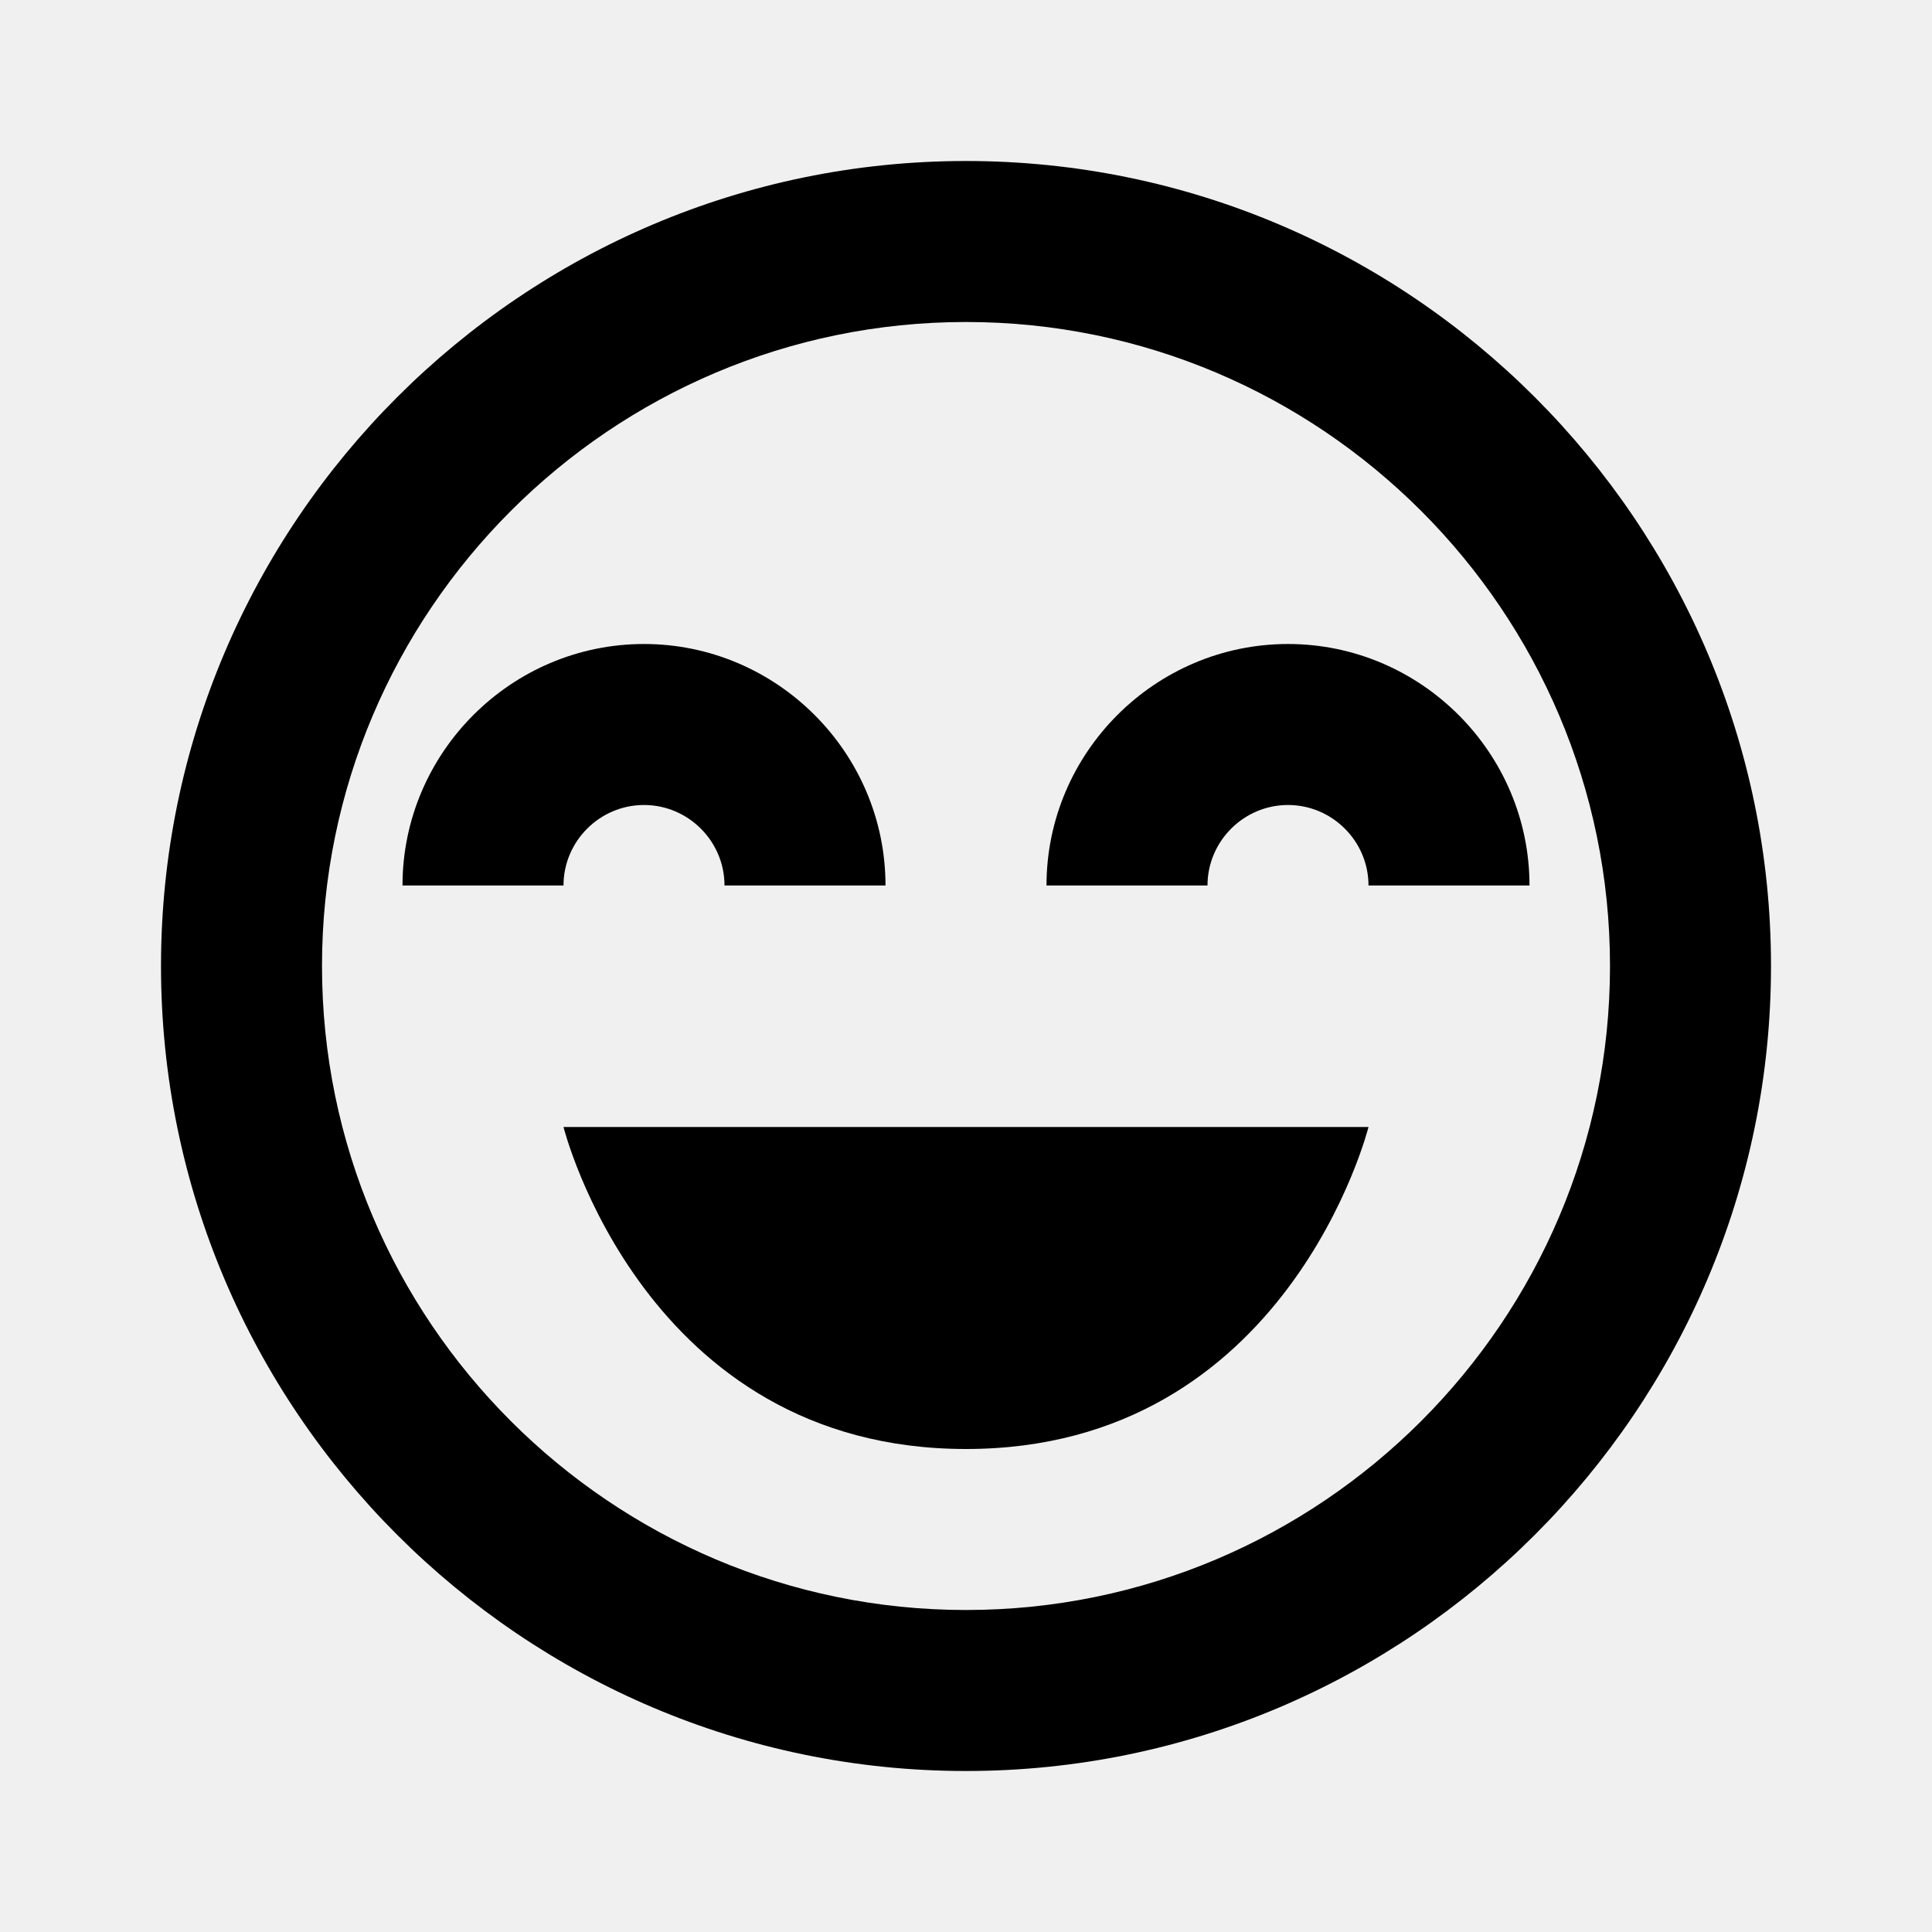
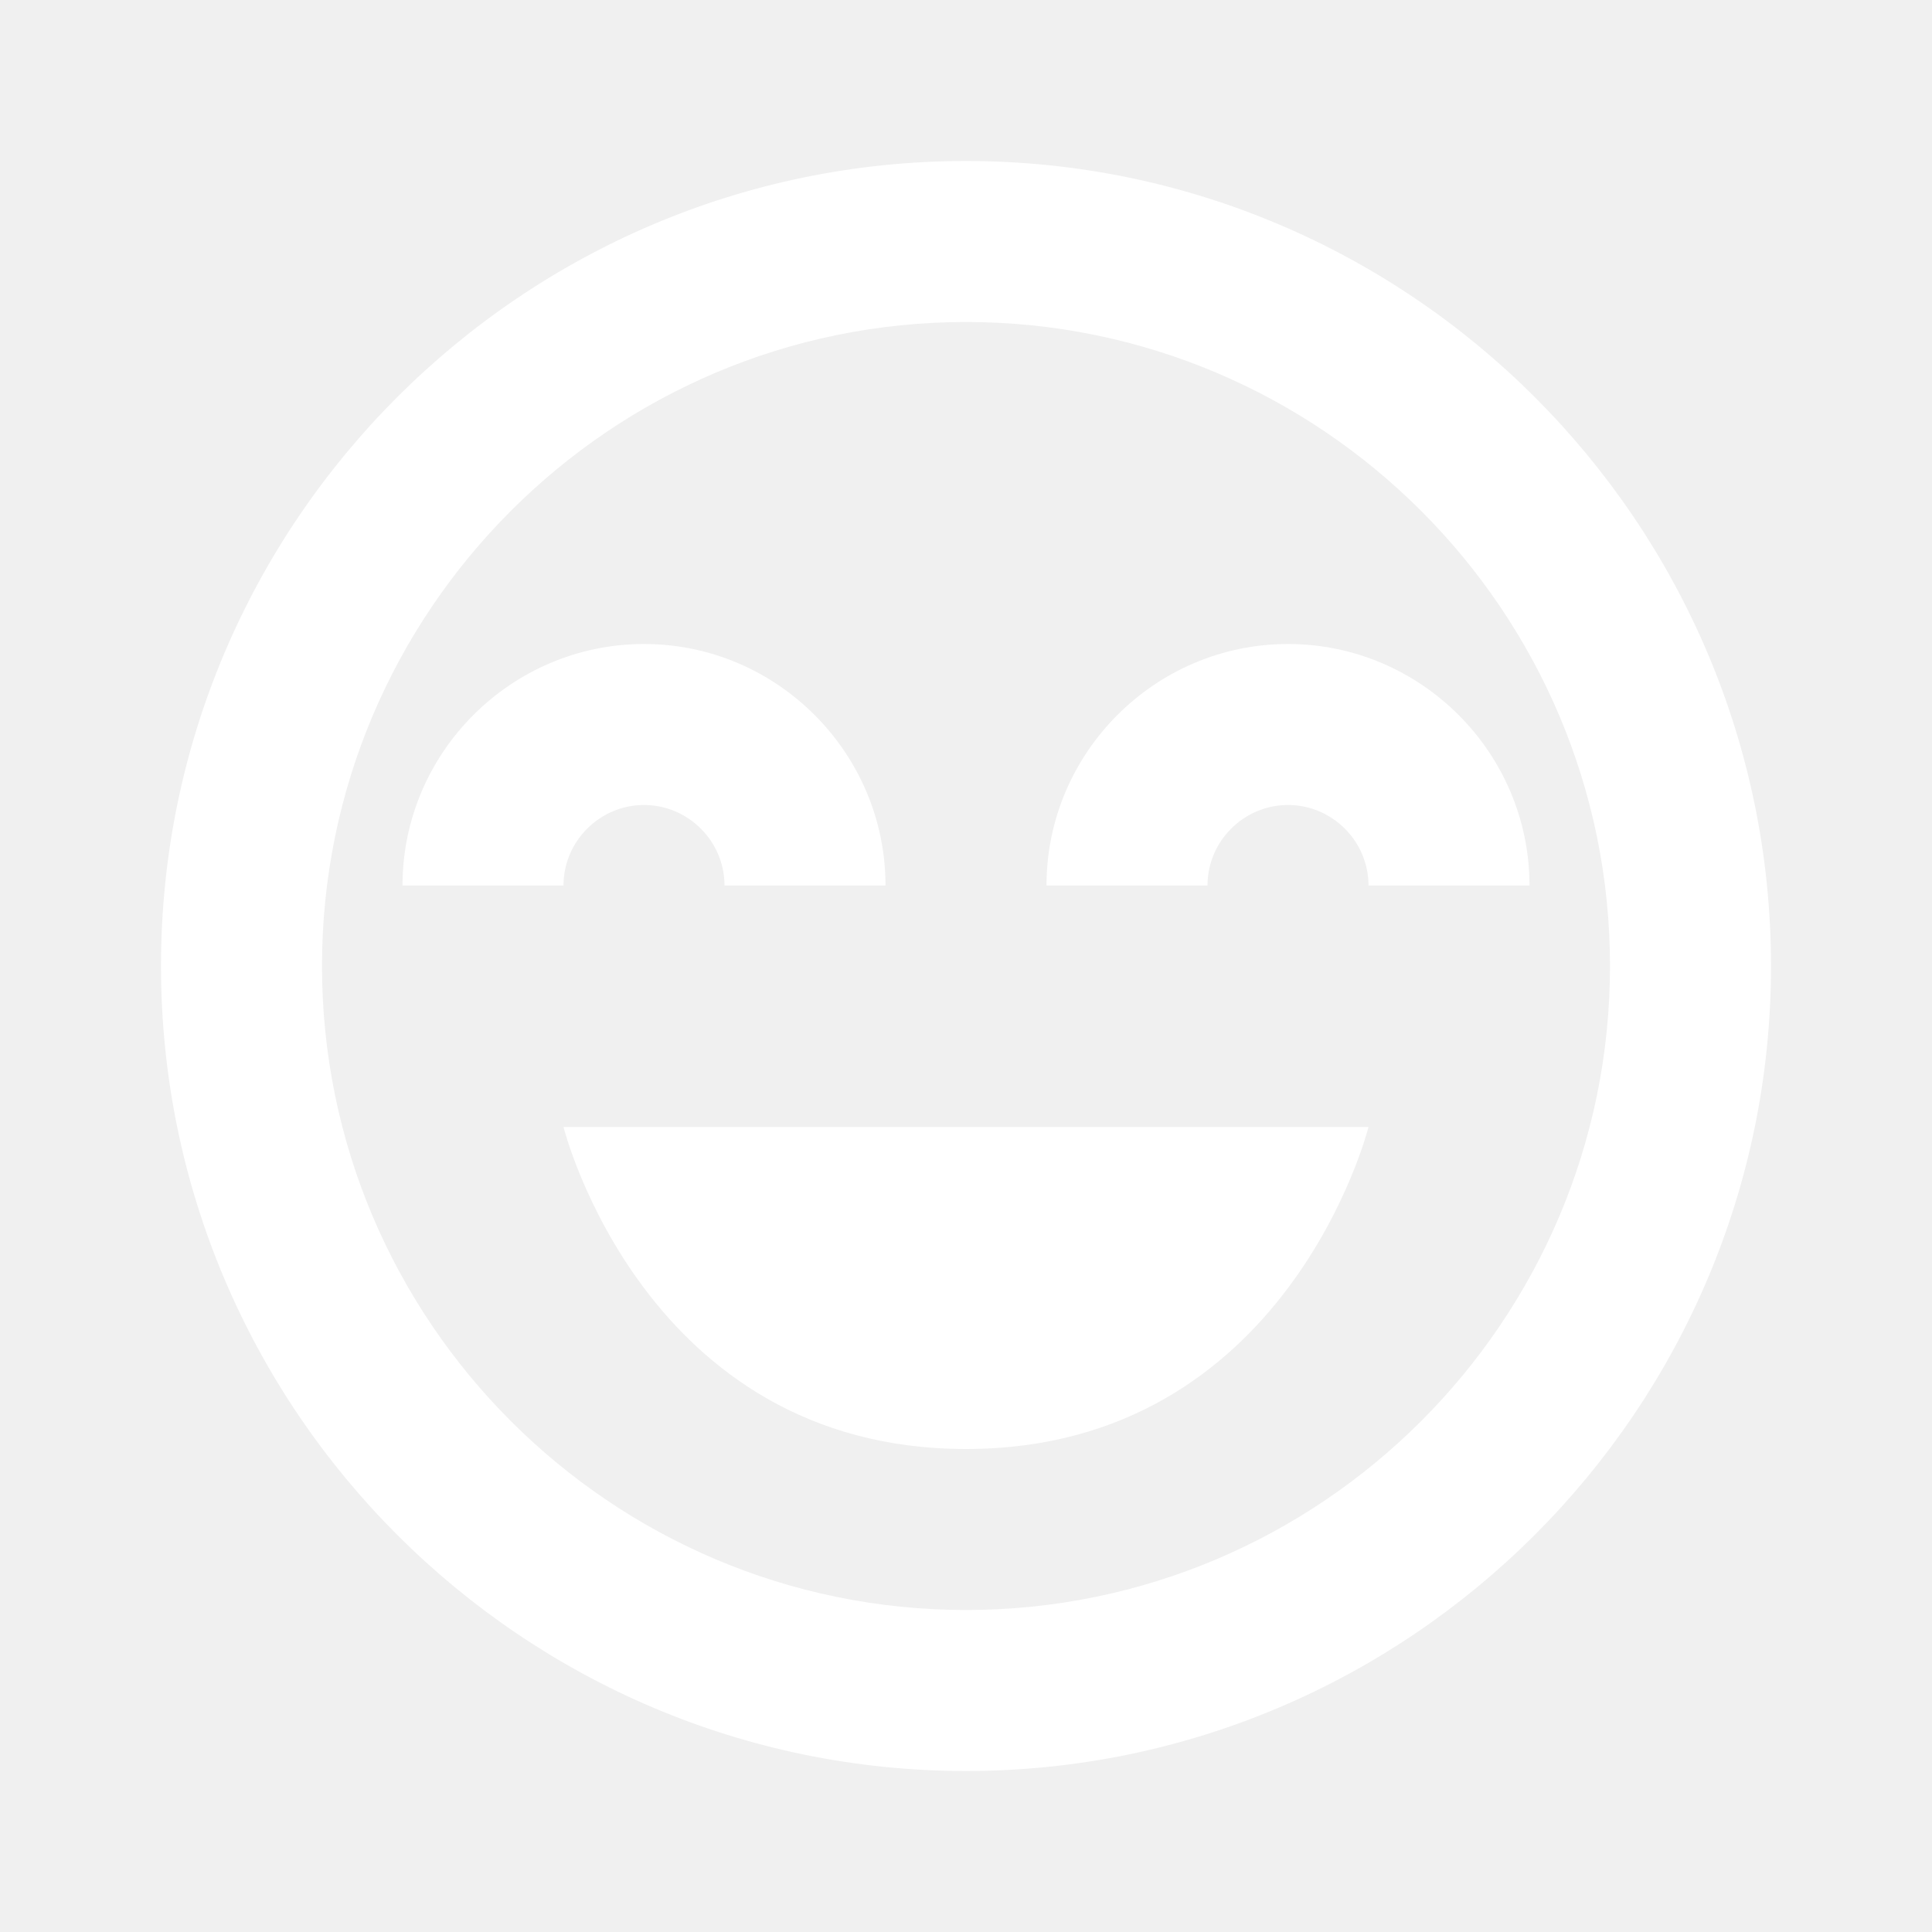
- <svg xmlns="http://www.w3.org/2000/svg" width="24" height="24" fill="currentColor" viewBox="0 0 24 24" transform="" id="injected-svg">
+ <svg xmlns="http://www.w3.org/2000/svg" width="24" height="24" fill="#ffffff" viewBox="0 0 24 24" transform="" id="injected-svg">
  <path d="M12 18c4 0 5-4 5-4H7s1 4 5 4" />
  <path d="M12 2C6.49 2 2 6.49 2 12s4.49 10 10 10 10-4.49 10-10S17.51 2 12 2m0 18c-4.41 0-8-3.59-8-8s3.59-8 8-8 8 3.59 8 8-3.59 8-8 8" />
  <path d="M8 10c.55 0 1 .45 1 1h2c0-1.65-1.35-3-3-3s-3 1.35-3 3h2c0-.55.45-1 1-1m5 1h2c0-.55.45-1 1-1s1 .45 1 1h2c0-1.65-1.35-3-3-3s-3 1.35-3 3" />
</svg>
